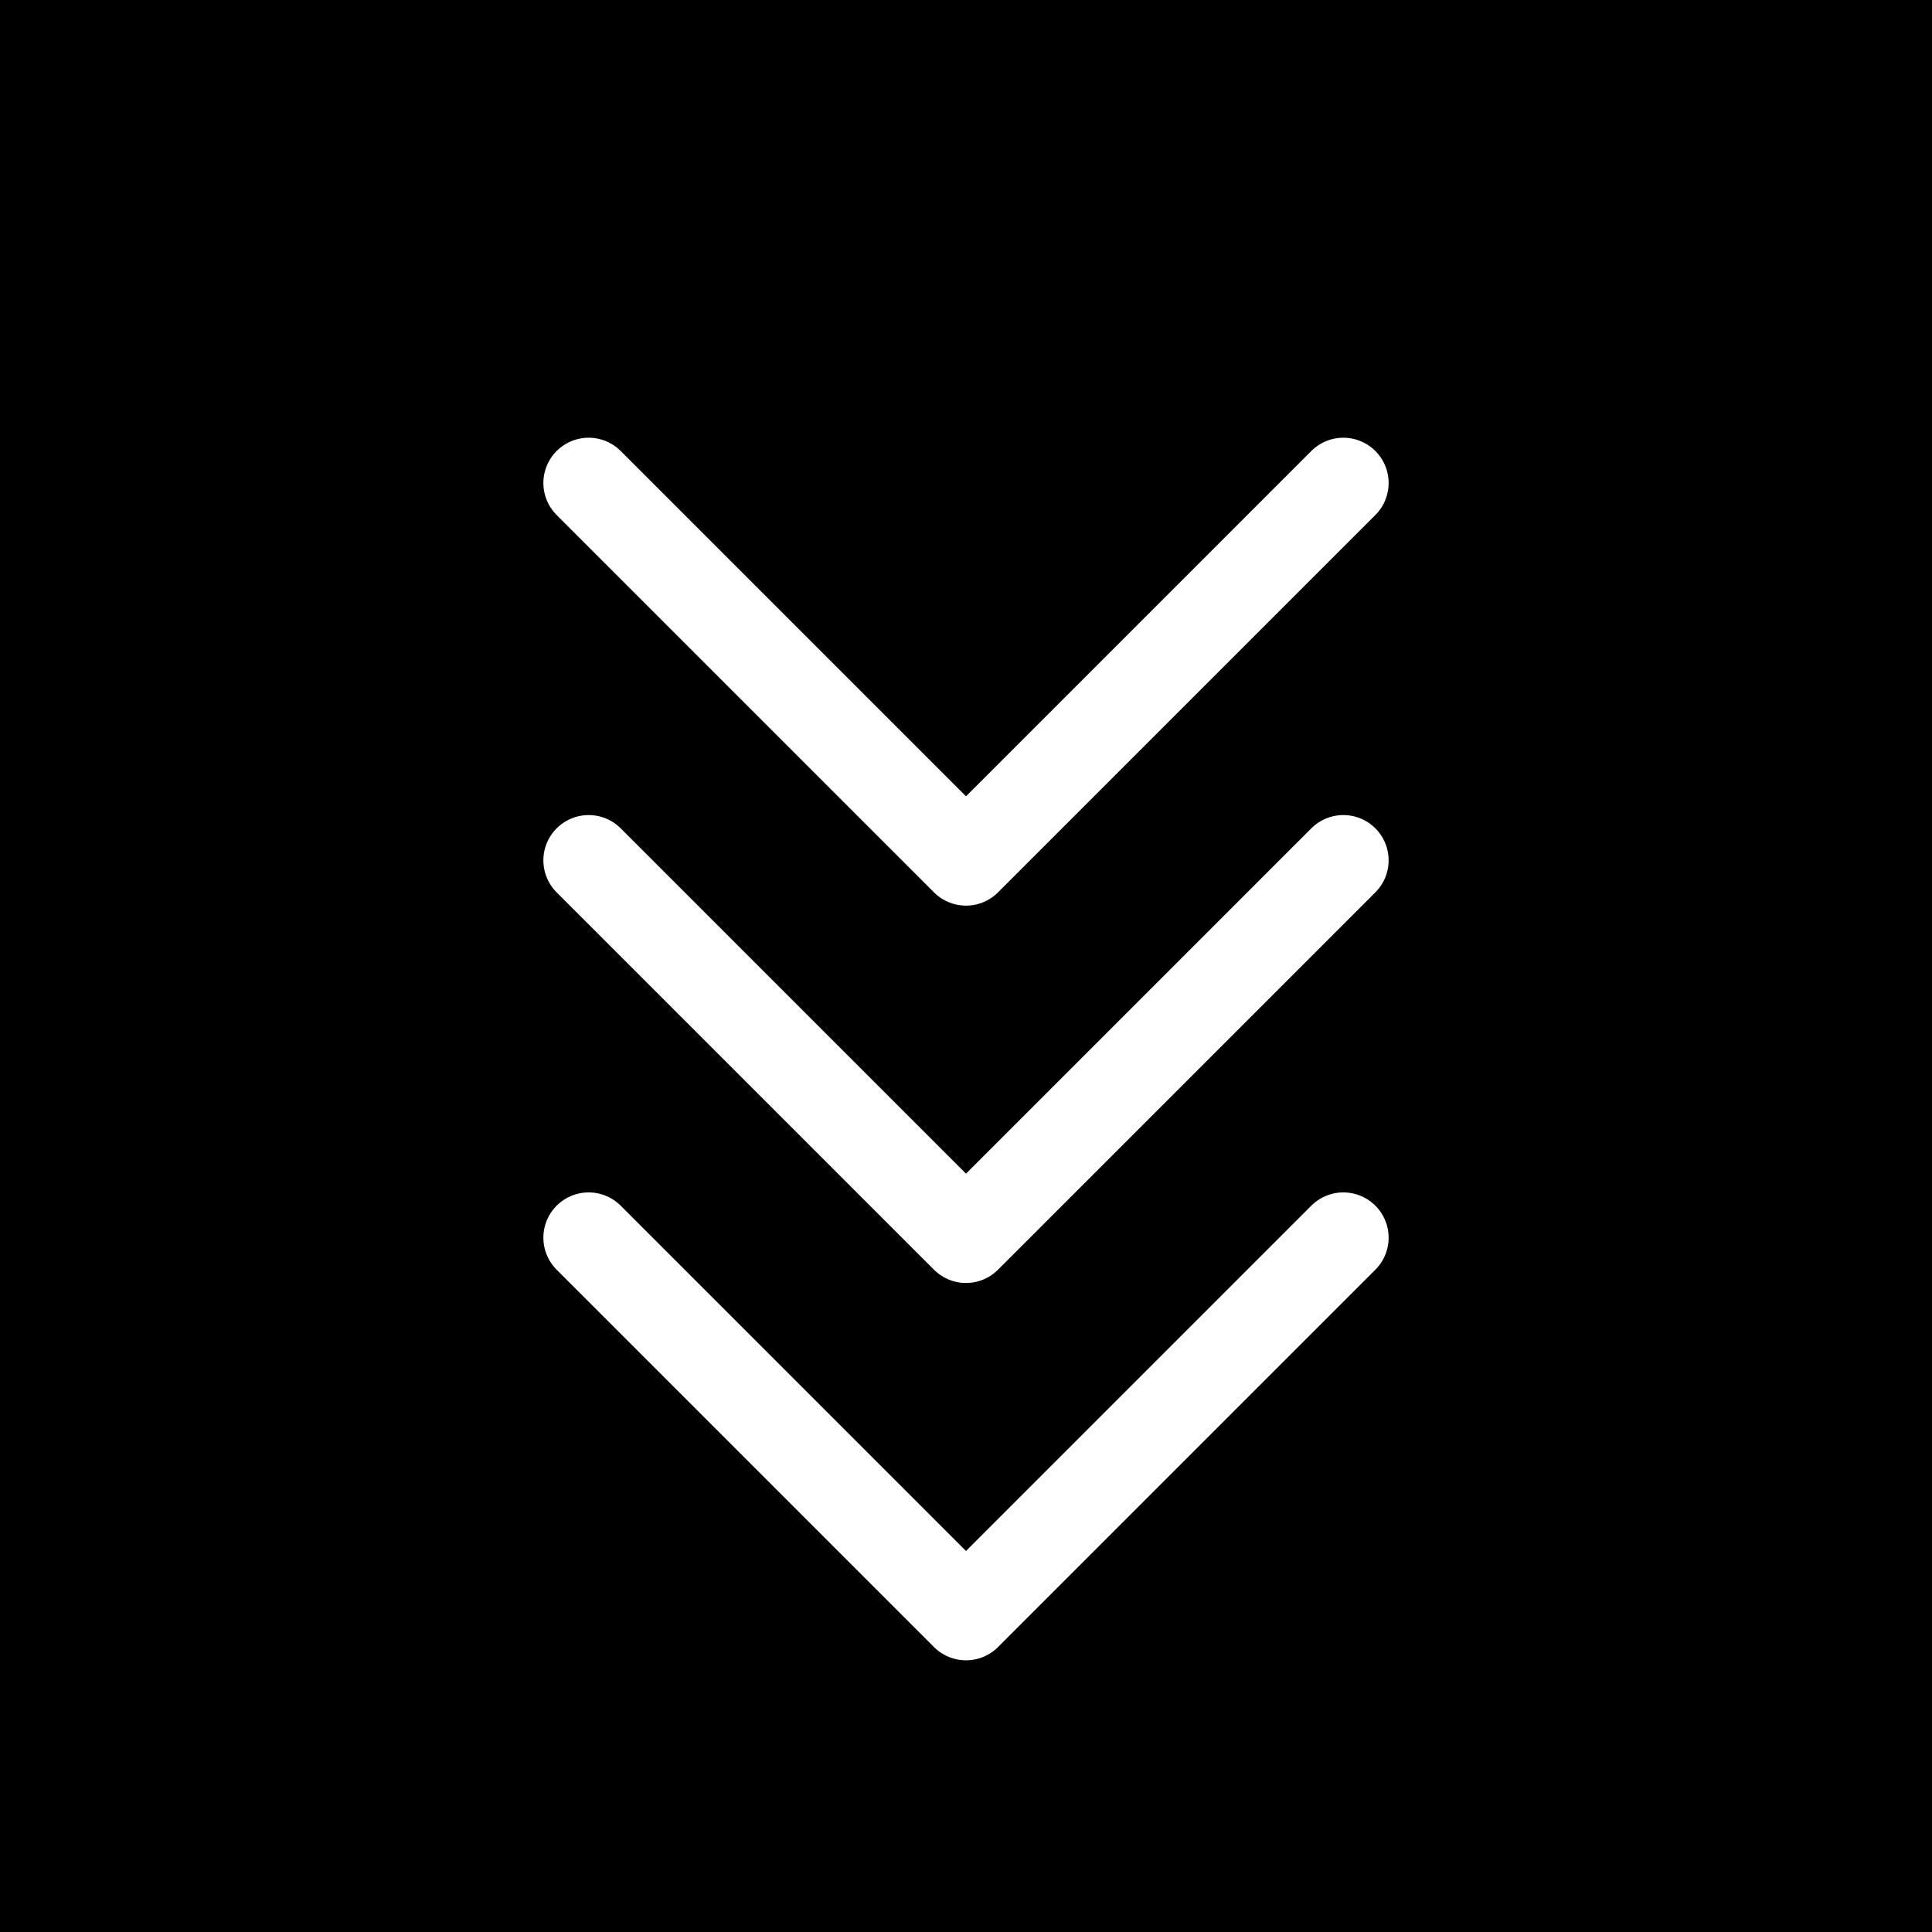
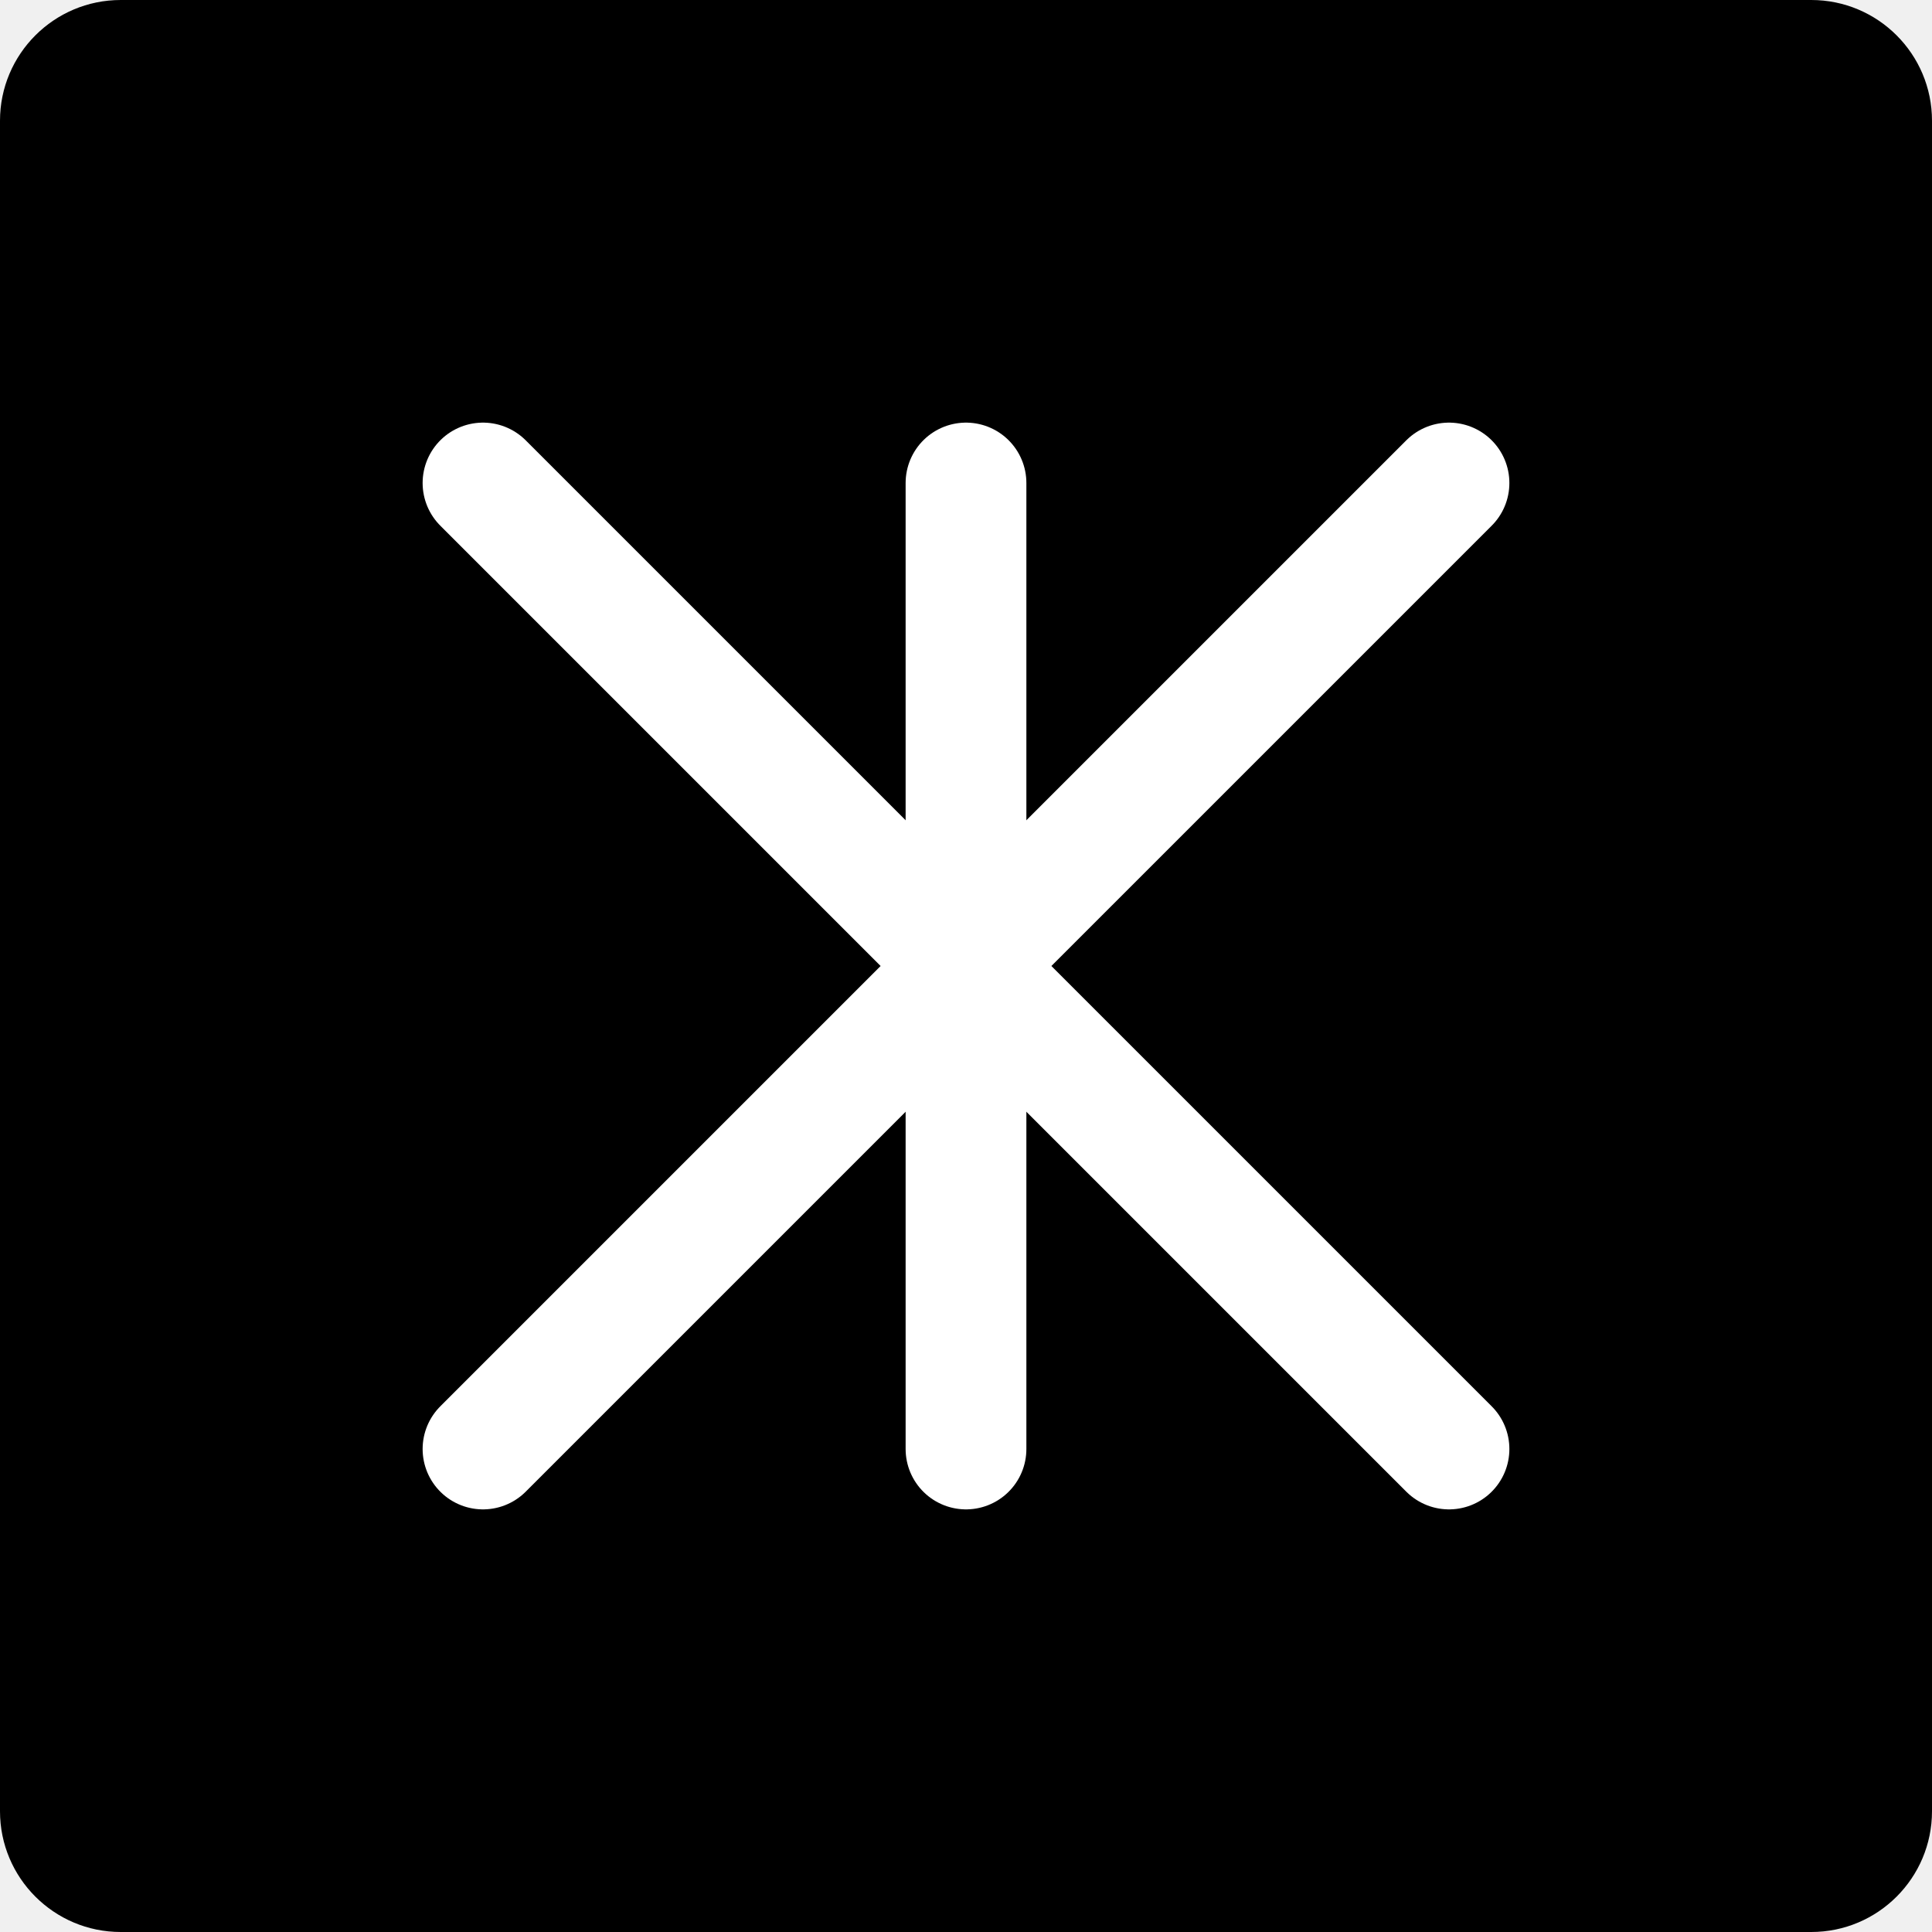
<svg xmlns="http://www.w3.org/2000/svg" width="512" height="512" viewBox="0 0 512 512" fill="none">
-   <rect width="512" height="512" fill="black" />
-   <path d="M156 128L256 228L356 128M156 228L256 328L356 228M156 328L256 428L356 328" stroke="white" stroke-width="24" stroke-linecap="round" stroke-linejoin="round" />
+   <rect width="512" height="512" rx="32" fill="black" />
+   <path d="M128 128L256 256M256 256L384 128M256 256L128 384M256 256L384 384" stroke="white" stroke-width="32" stroke-linecap="round" stroke-linejoin="round" />
+   <path d="M256 128L256 384" stroke="white" stroke-width="32" stroke-linecap="round" />
</svg>
